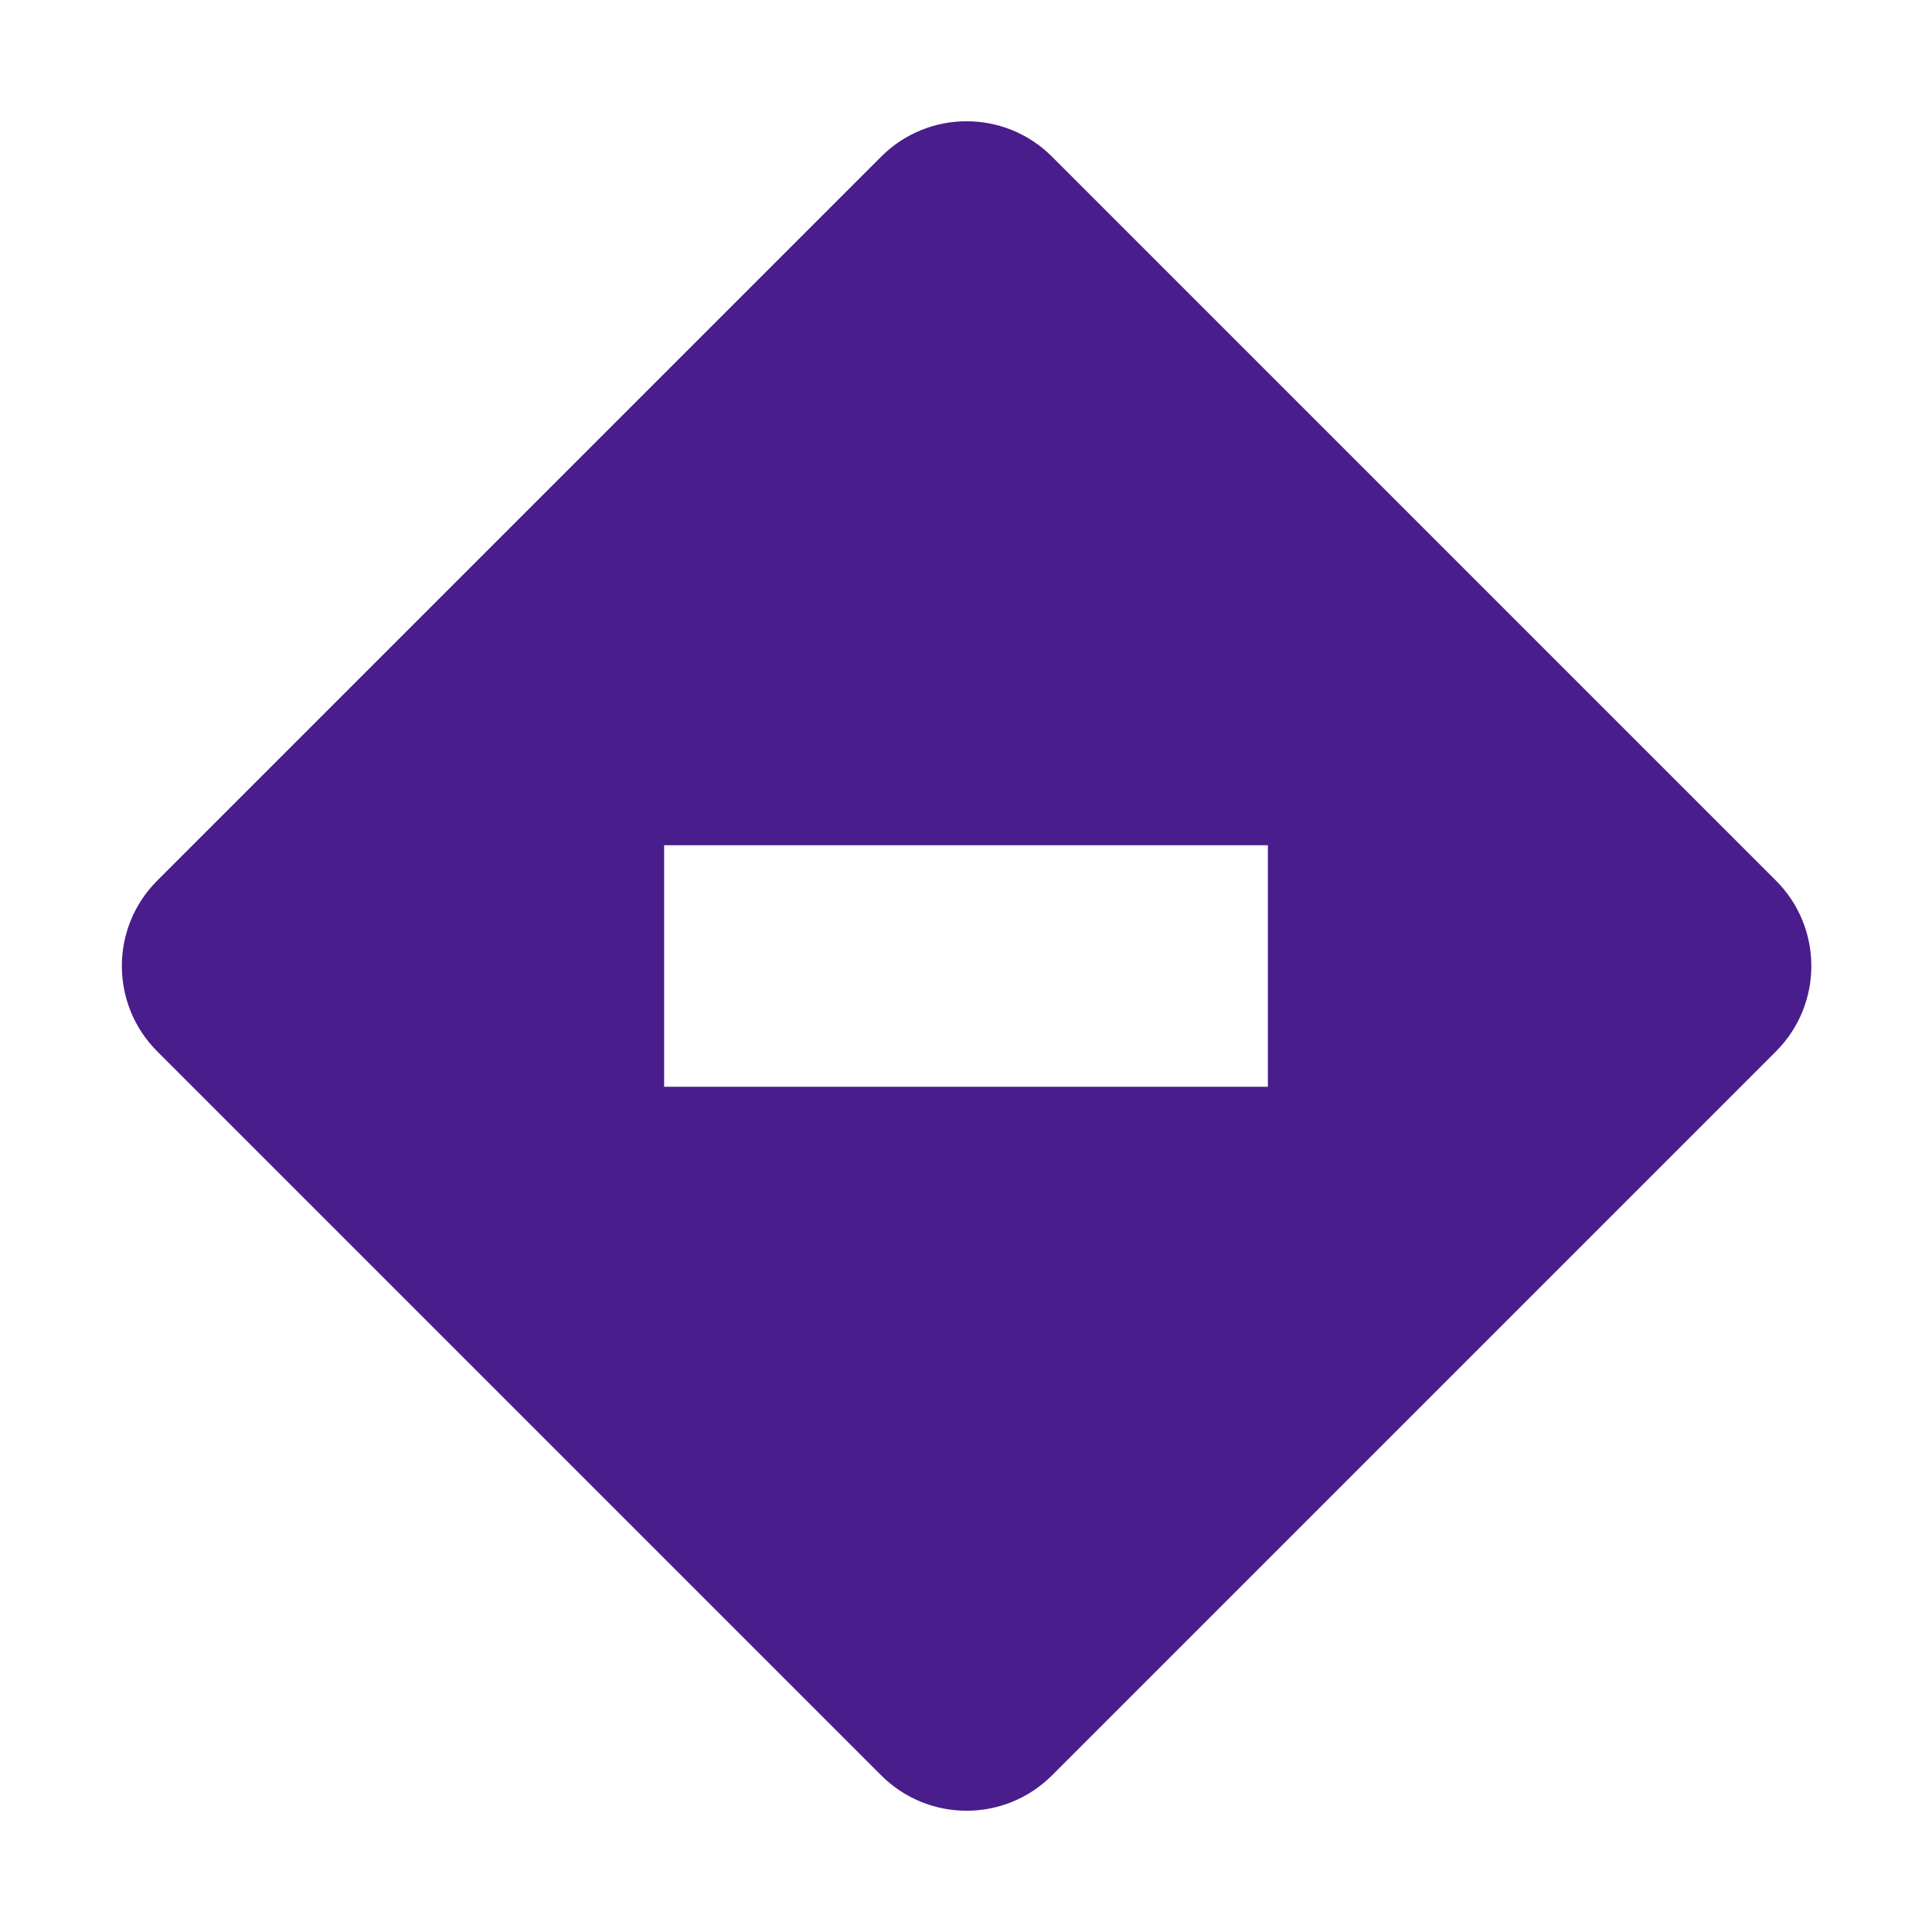
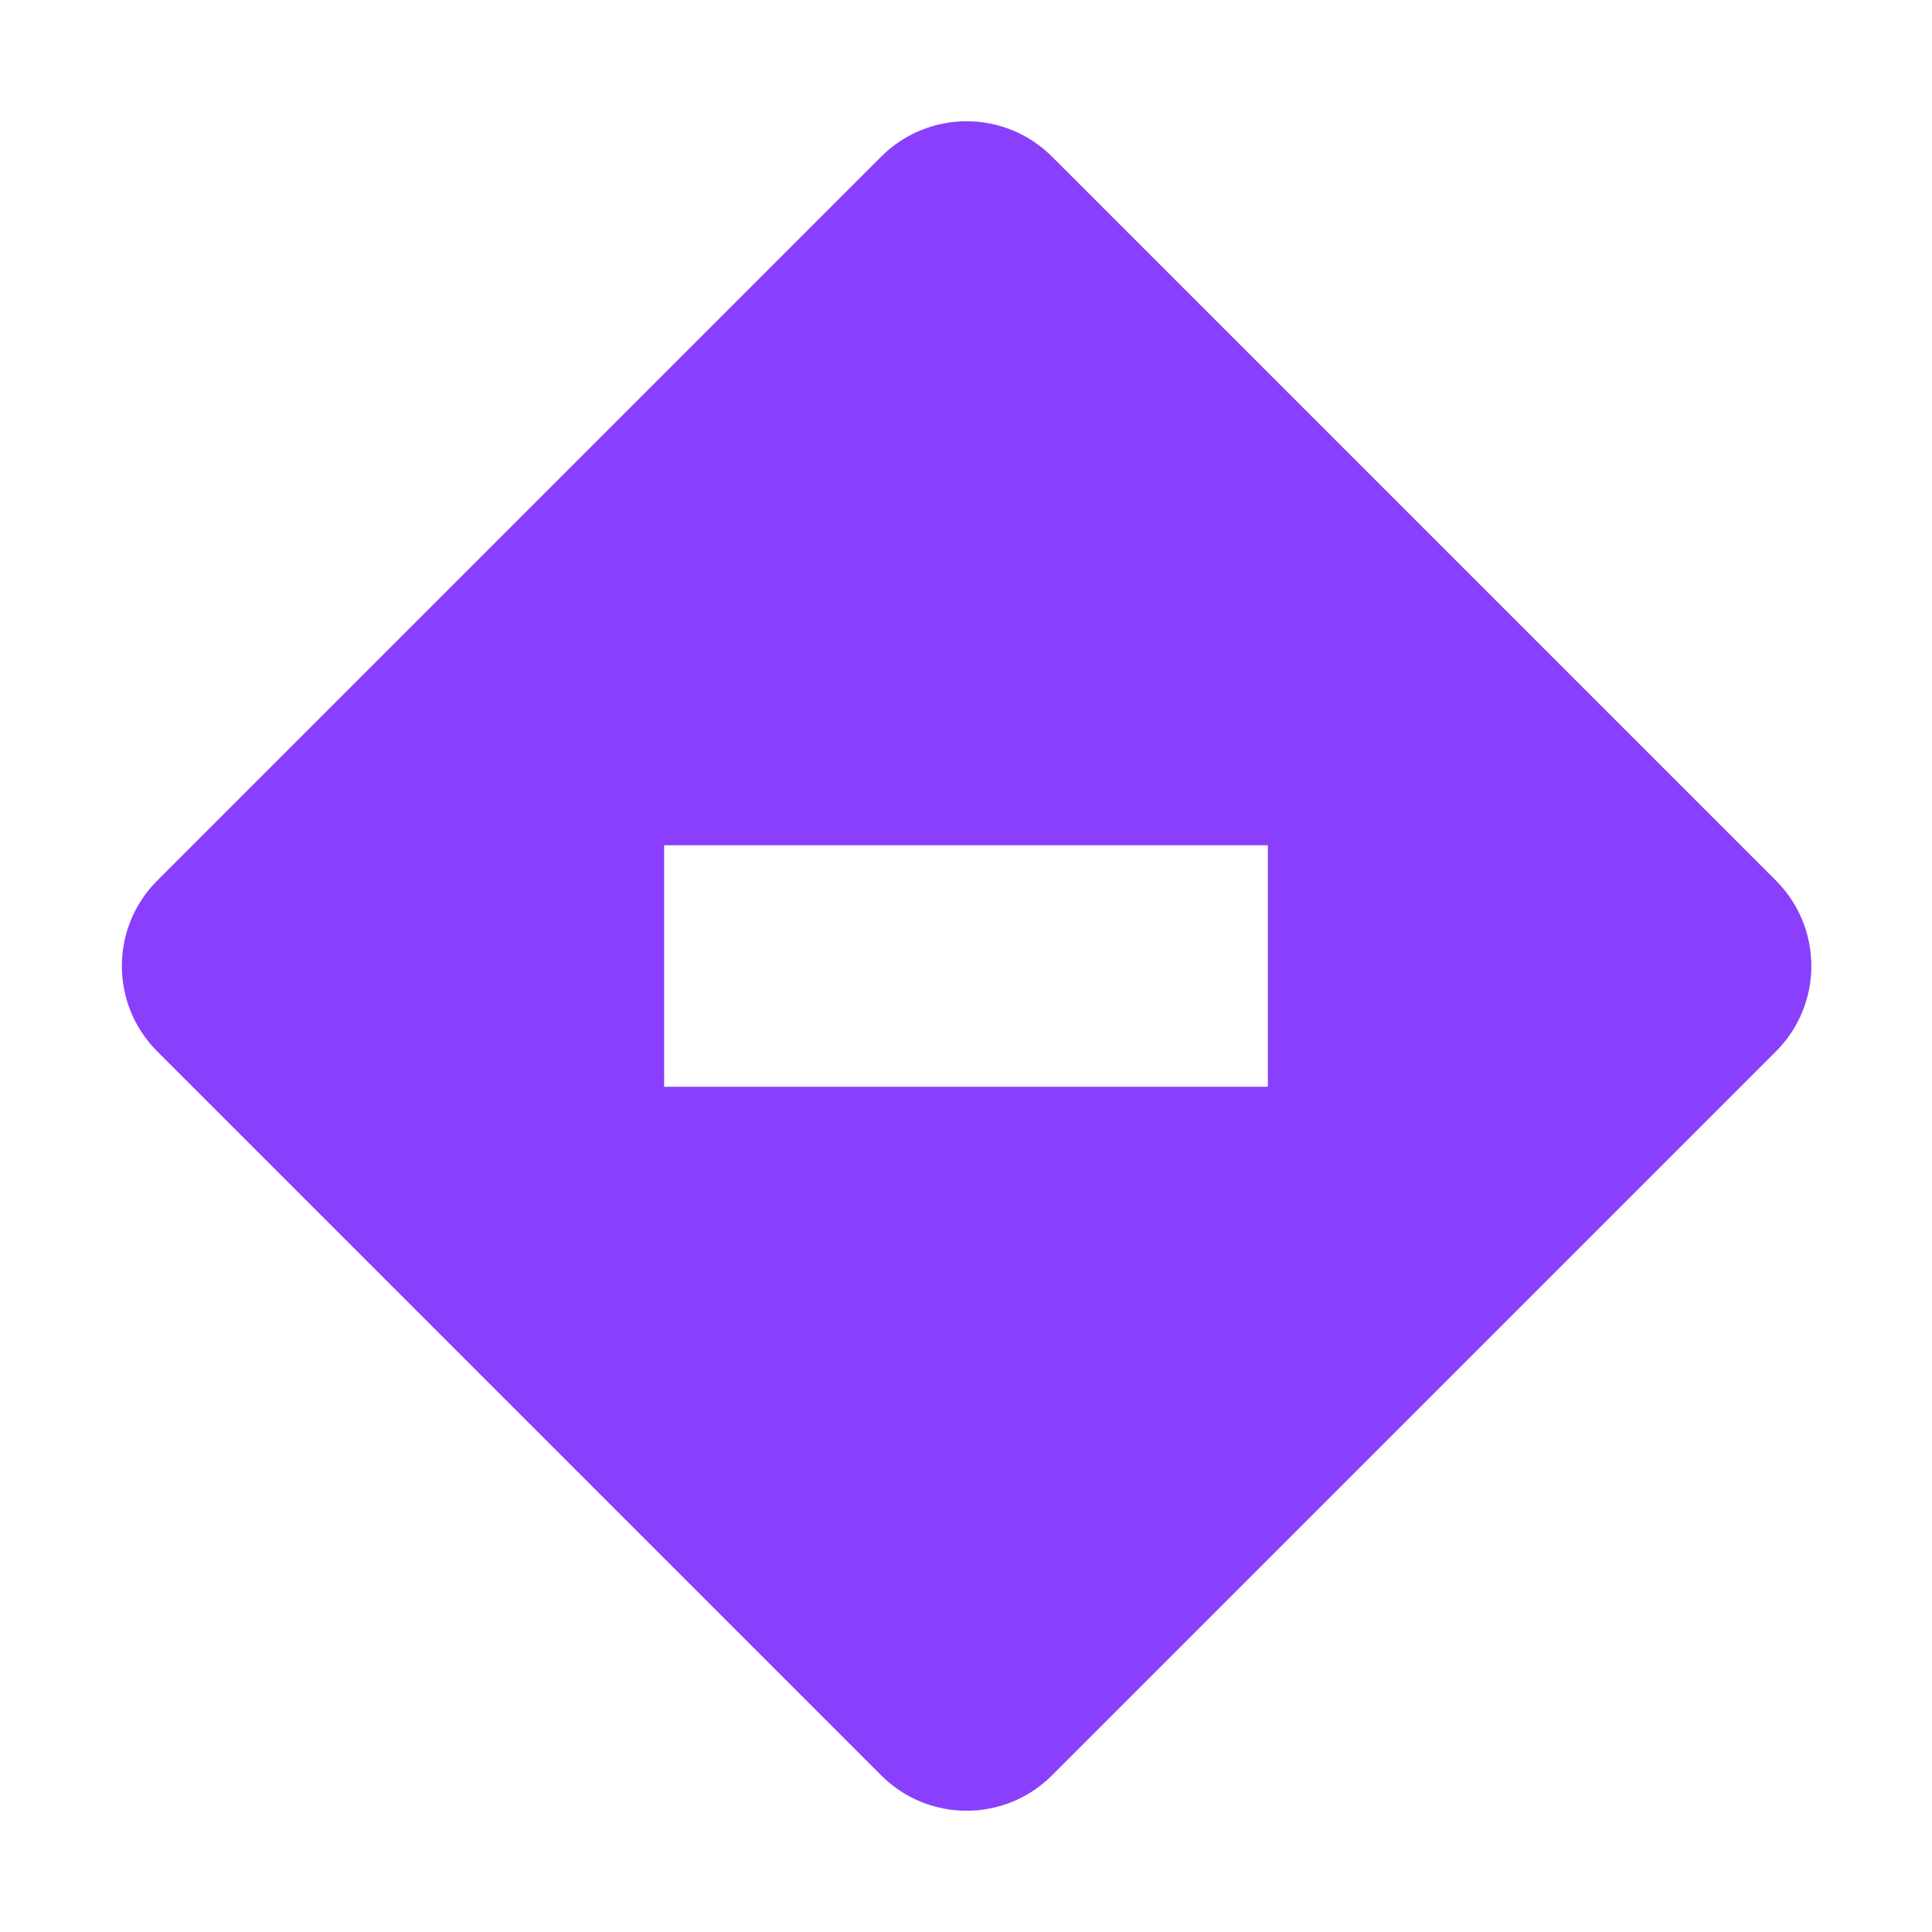
<svg xmlns="http://www.w3.org/2000/svg" id="icons" viewBox="0 0 32 32">
  <g>
-     <path d="M29.42,14.59l-12-12a2,2,0,0,0-2.82,0l-12,12a2,2,0,0,0,0,2.82l12,12a2,2,0,0,0,2.82,0l12-12a2,2,0,0,0,0-2.82ZM21,18H11V14H21Z" fill="#491d8b" />
+     <path d="M29.42,14.59l-12-12a2,2,0,0,0-2.82,0l-12,12a2,2,0,0,0,0,2.82l12,12a2,2,0,0,0,2.82,0l12-12a2,2,0,0,0,0-2.82ZM21,18H11V14H21Z" fill="#8a3ffc" />
    <rect x="11" y="14" width="10" height="4" fill="none" />
  </g>
</svg>
